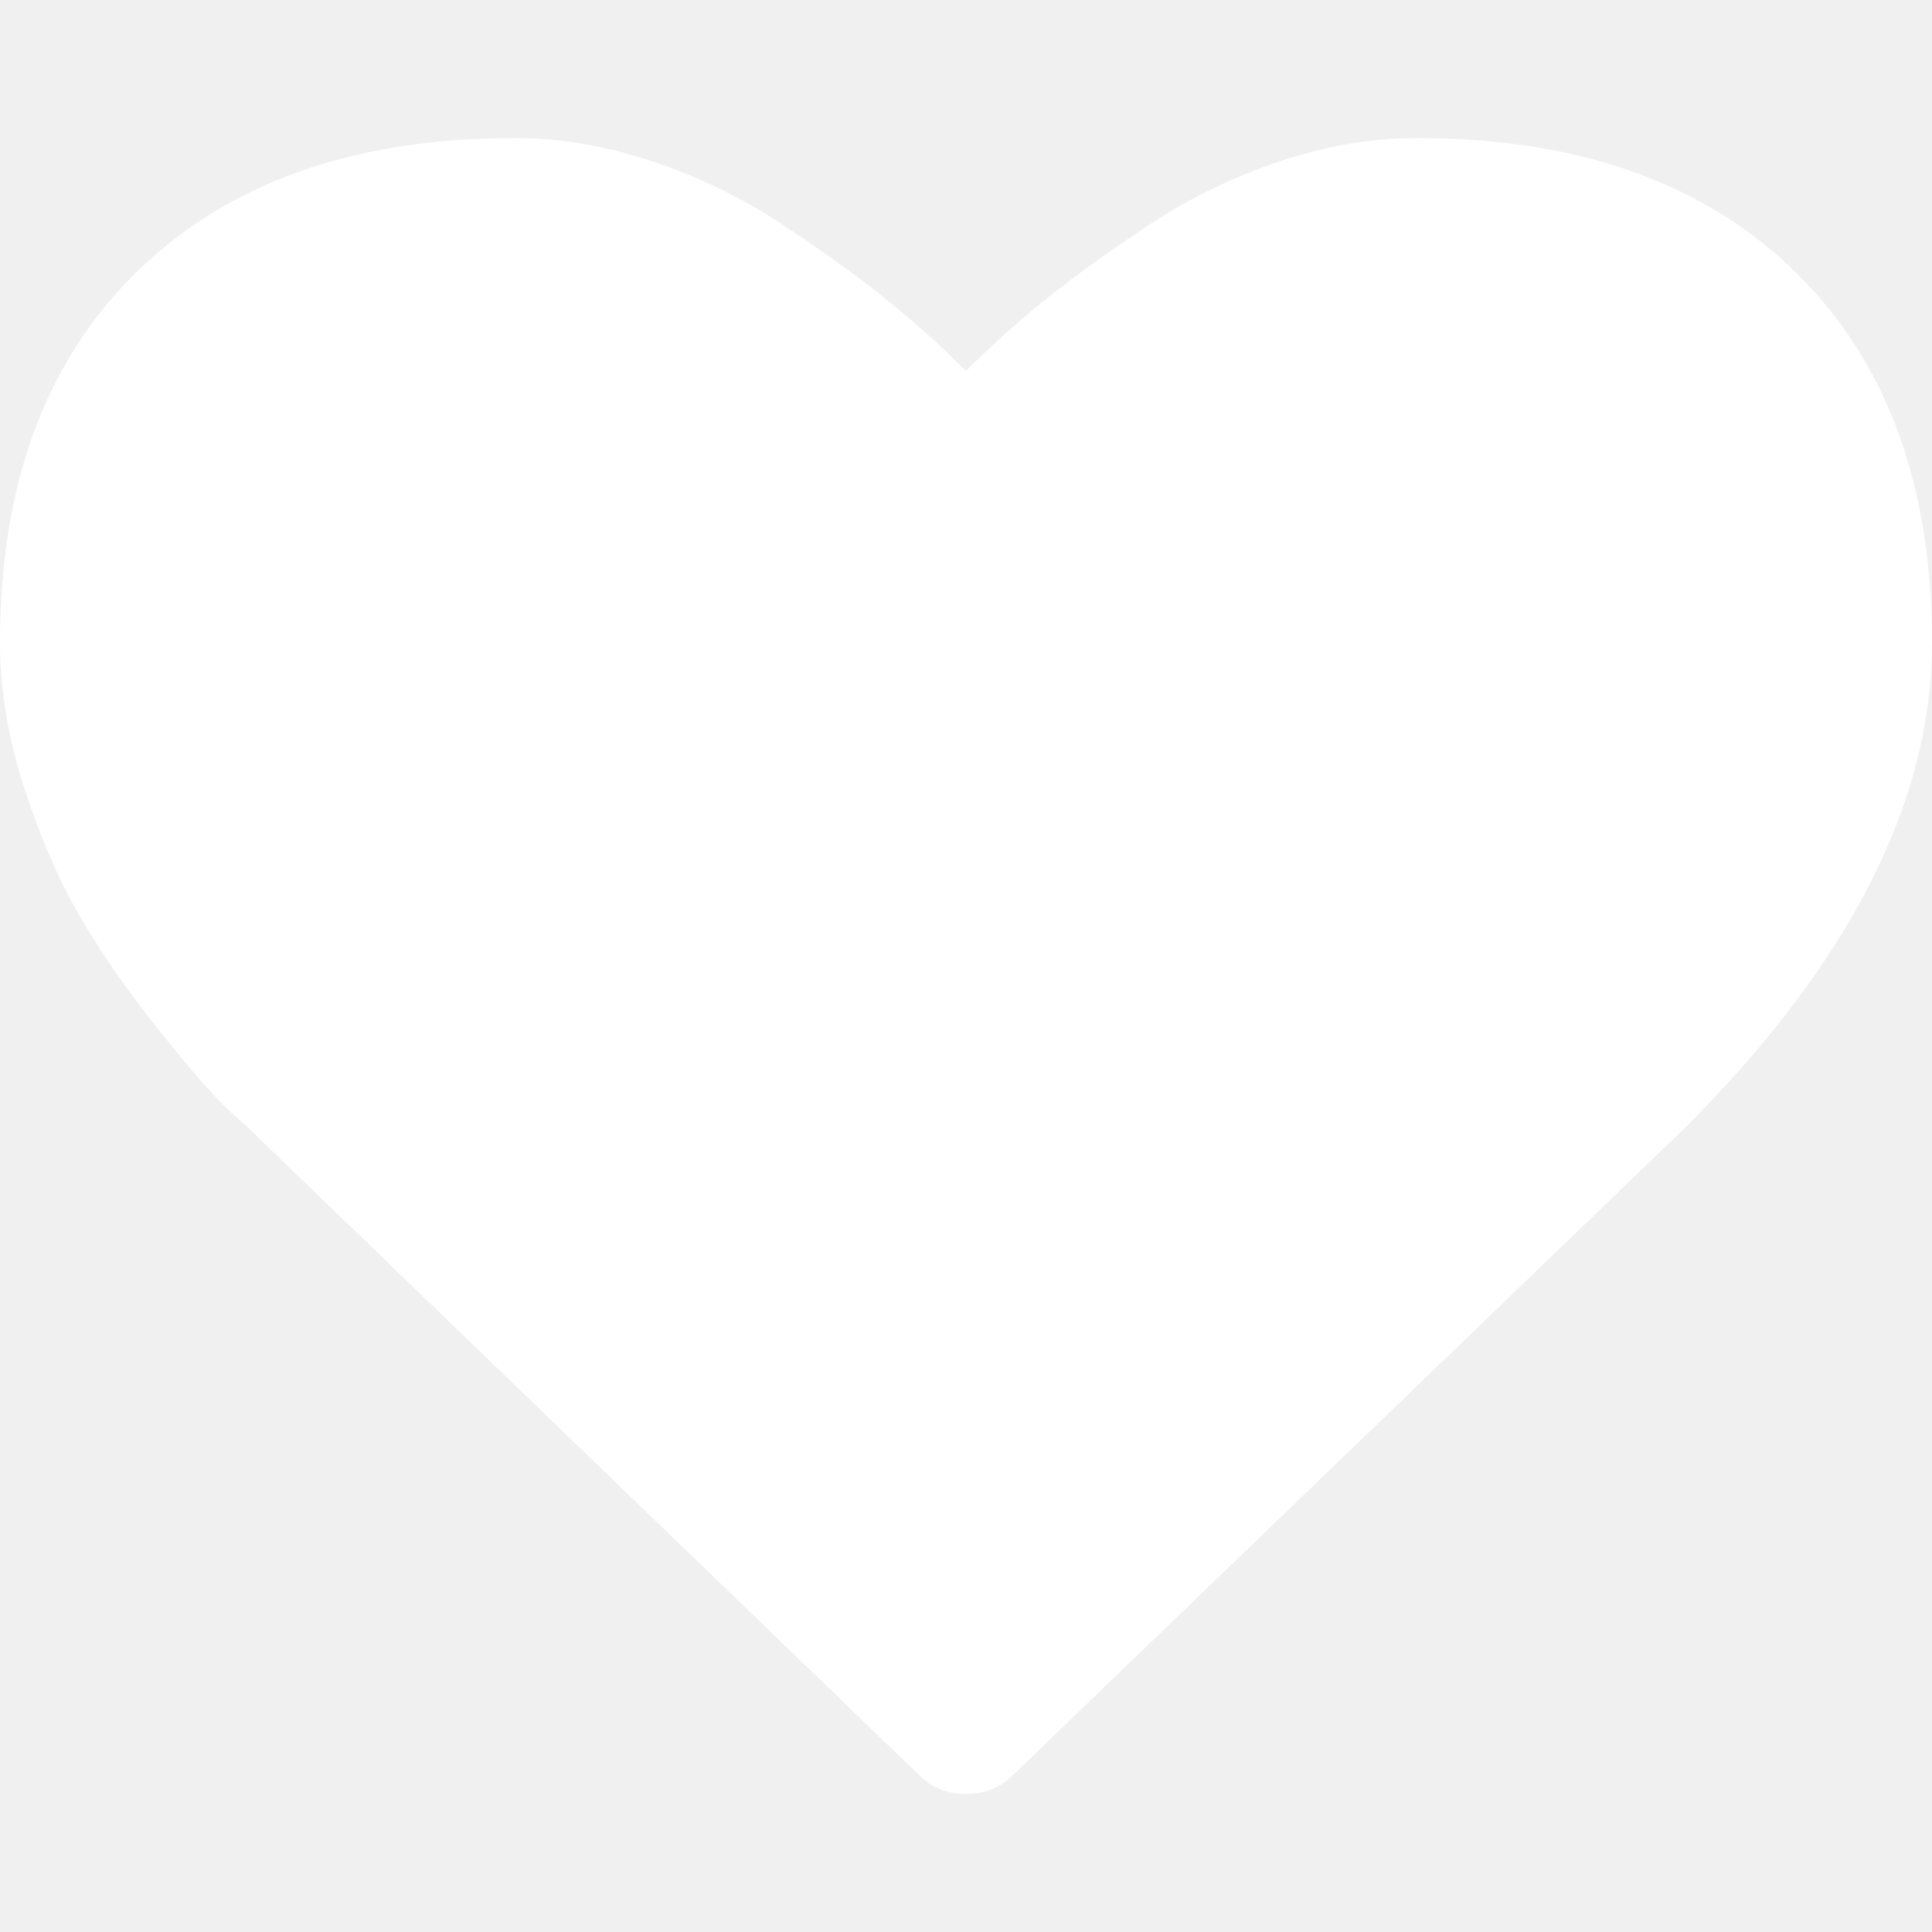
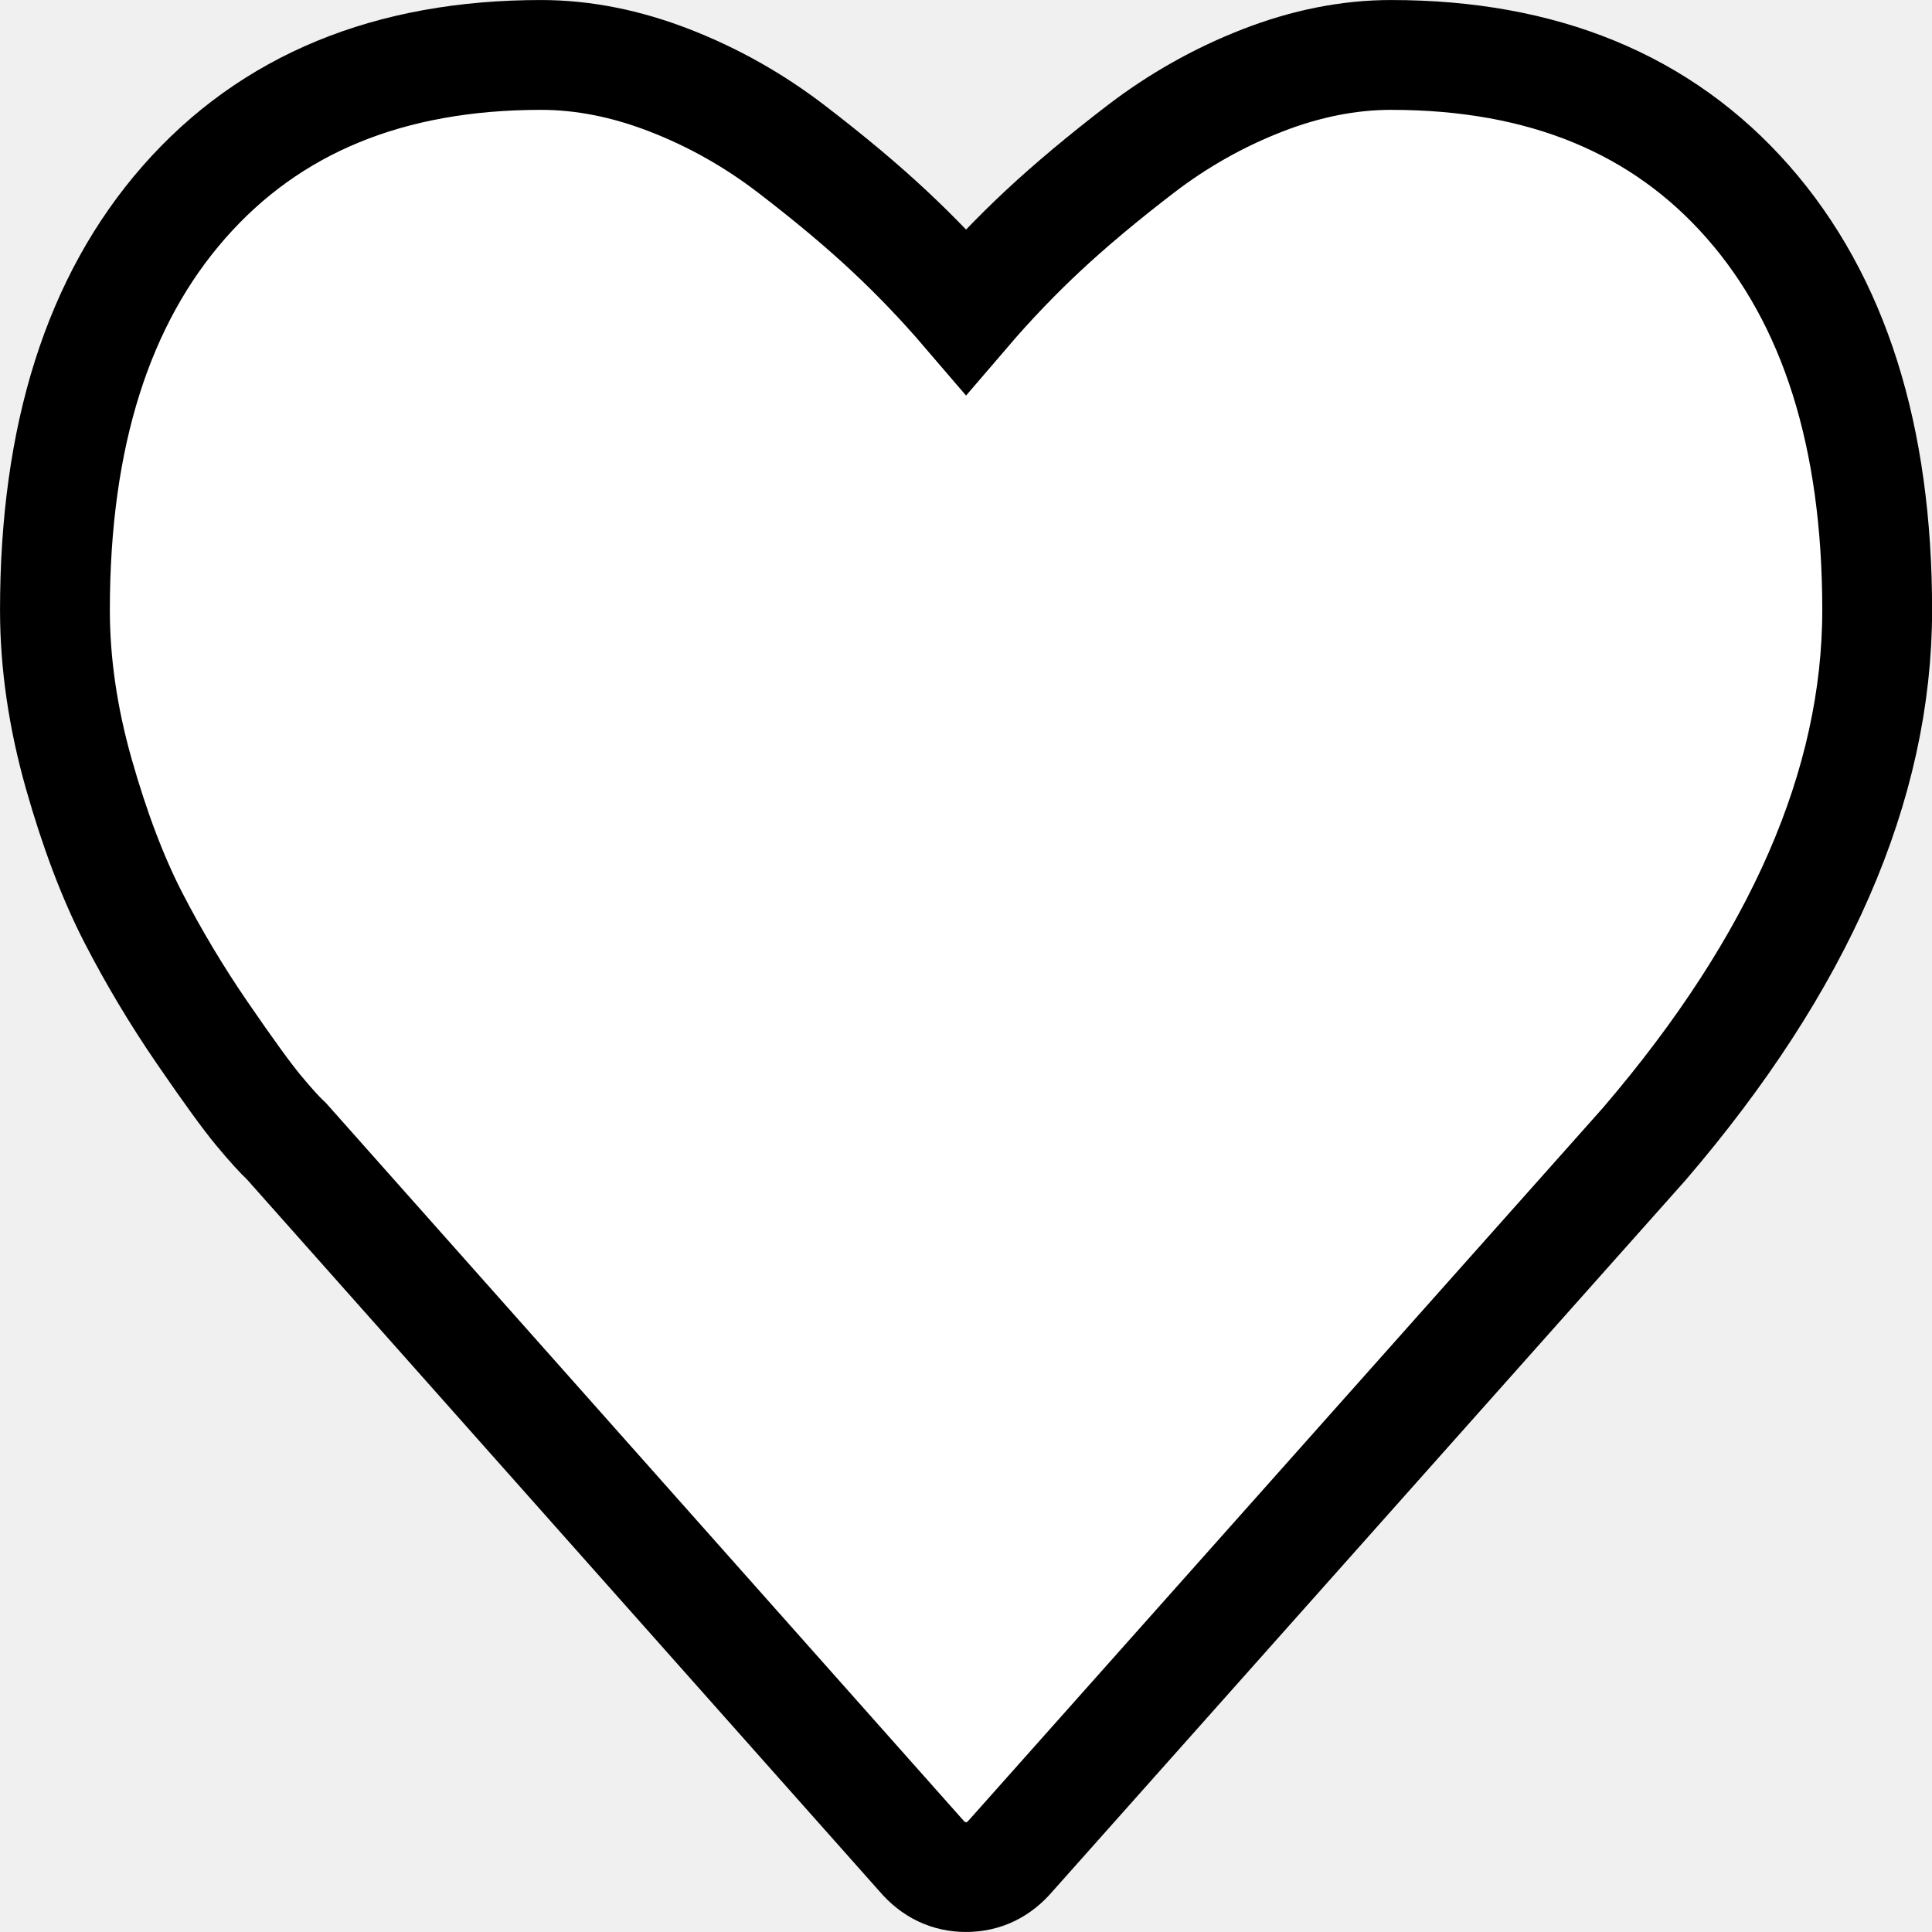
- <svg xmlns="http://www.w3.org/2000/svg" width="1792" height="1792" viewBox="0 0 1792 1792">
-   <path d="M896 1664q-26 0-44-18l-624-602q-10-8-27.5-26t-55.5-65.5-68-97.5-53.5-121-23.5-138q0-220 127-344t351-124q62 0 126.5 21.5t120 58 95.5 68.5 76 68q36-36 76-68t95.5-68.5 120-58 126.5-21.5q224 0 351 124t127 344q0 221-229 450l-623 600q-18 18-44 18z" fill="#fff" />
+ <svg xmlns="http://www.w3.org/2000/svg" width="32" height="32" viewBox="0 0 32 32" id="svg2" version="1.1">
+   <defs id="defs8" />
+   <path d="m 16,31.09 q -0.438,0 -0.741,-0.354 L 4.75,18.908 Q 4.581,18.751 4.286,18.397 3.992,18.043 3.352,17.11 2.712,16.177 2.206,15.194 1.701,14.212 1.305,12.817 0.91,11.422 0.91,10.105 q 0,-4.323 2.139,-6.759 2.139,-2.436 5.912,-2.436 1.044,0 2.131,0.422 1.086,0.422 2.021,1.14 0.935,0.717 1.608,1.346 0.674,0.629 1.28,1.336 0.606,-0.707 1.28,-1.336 0.674,-0.629 1.608,-1.346 0.935,-0.717 2.021,-1.14 1.086,-0.422 2.131,-0.422 3.773,0 5.912,2.436 2.139,2.436 2.139,6.759 0,4.342 -3.857,8.842 l -10.493,11.789 q -0.303,0.354 -0.741,0.354 z" id="path4" style="fill:#ffffff;stroke:#000000;stroke-width:1.819;stroke-miterlimit:4;stroke-dasharray:none;stroke-opacity:1" />
</svg>
